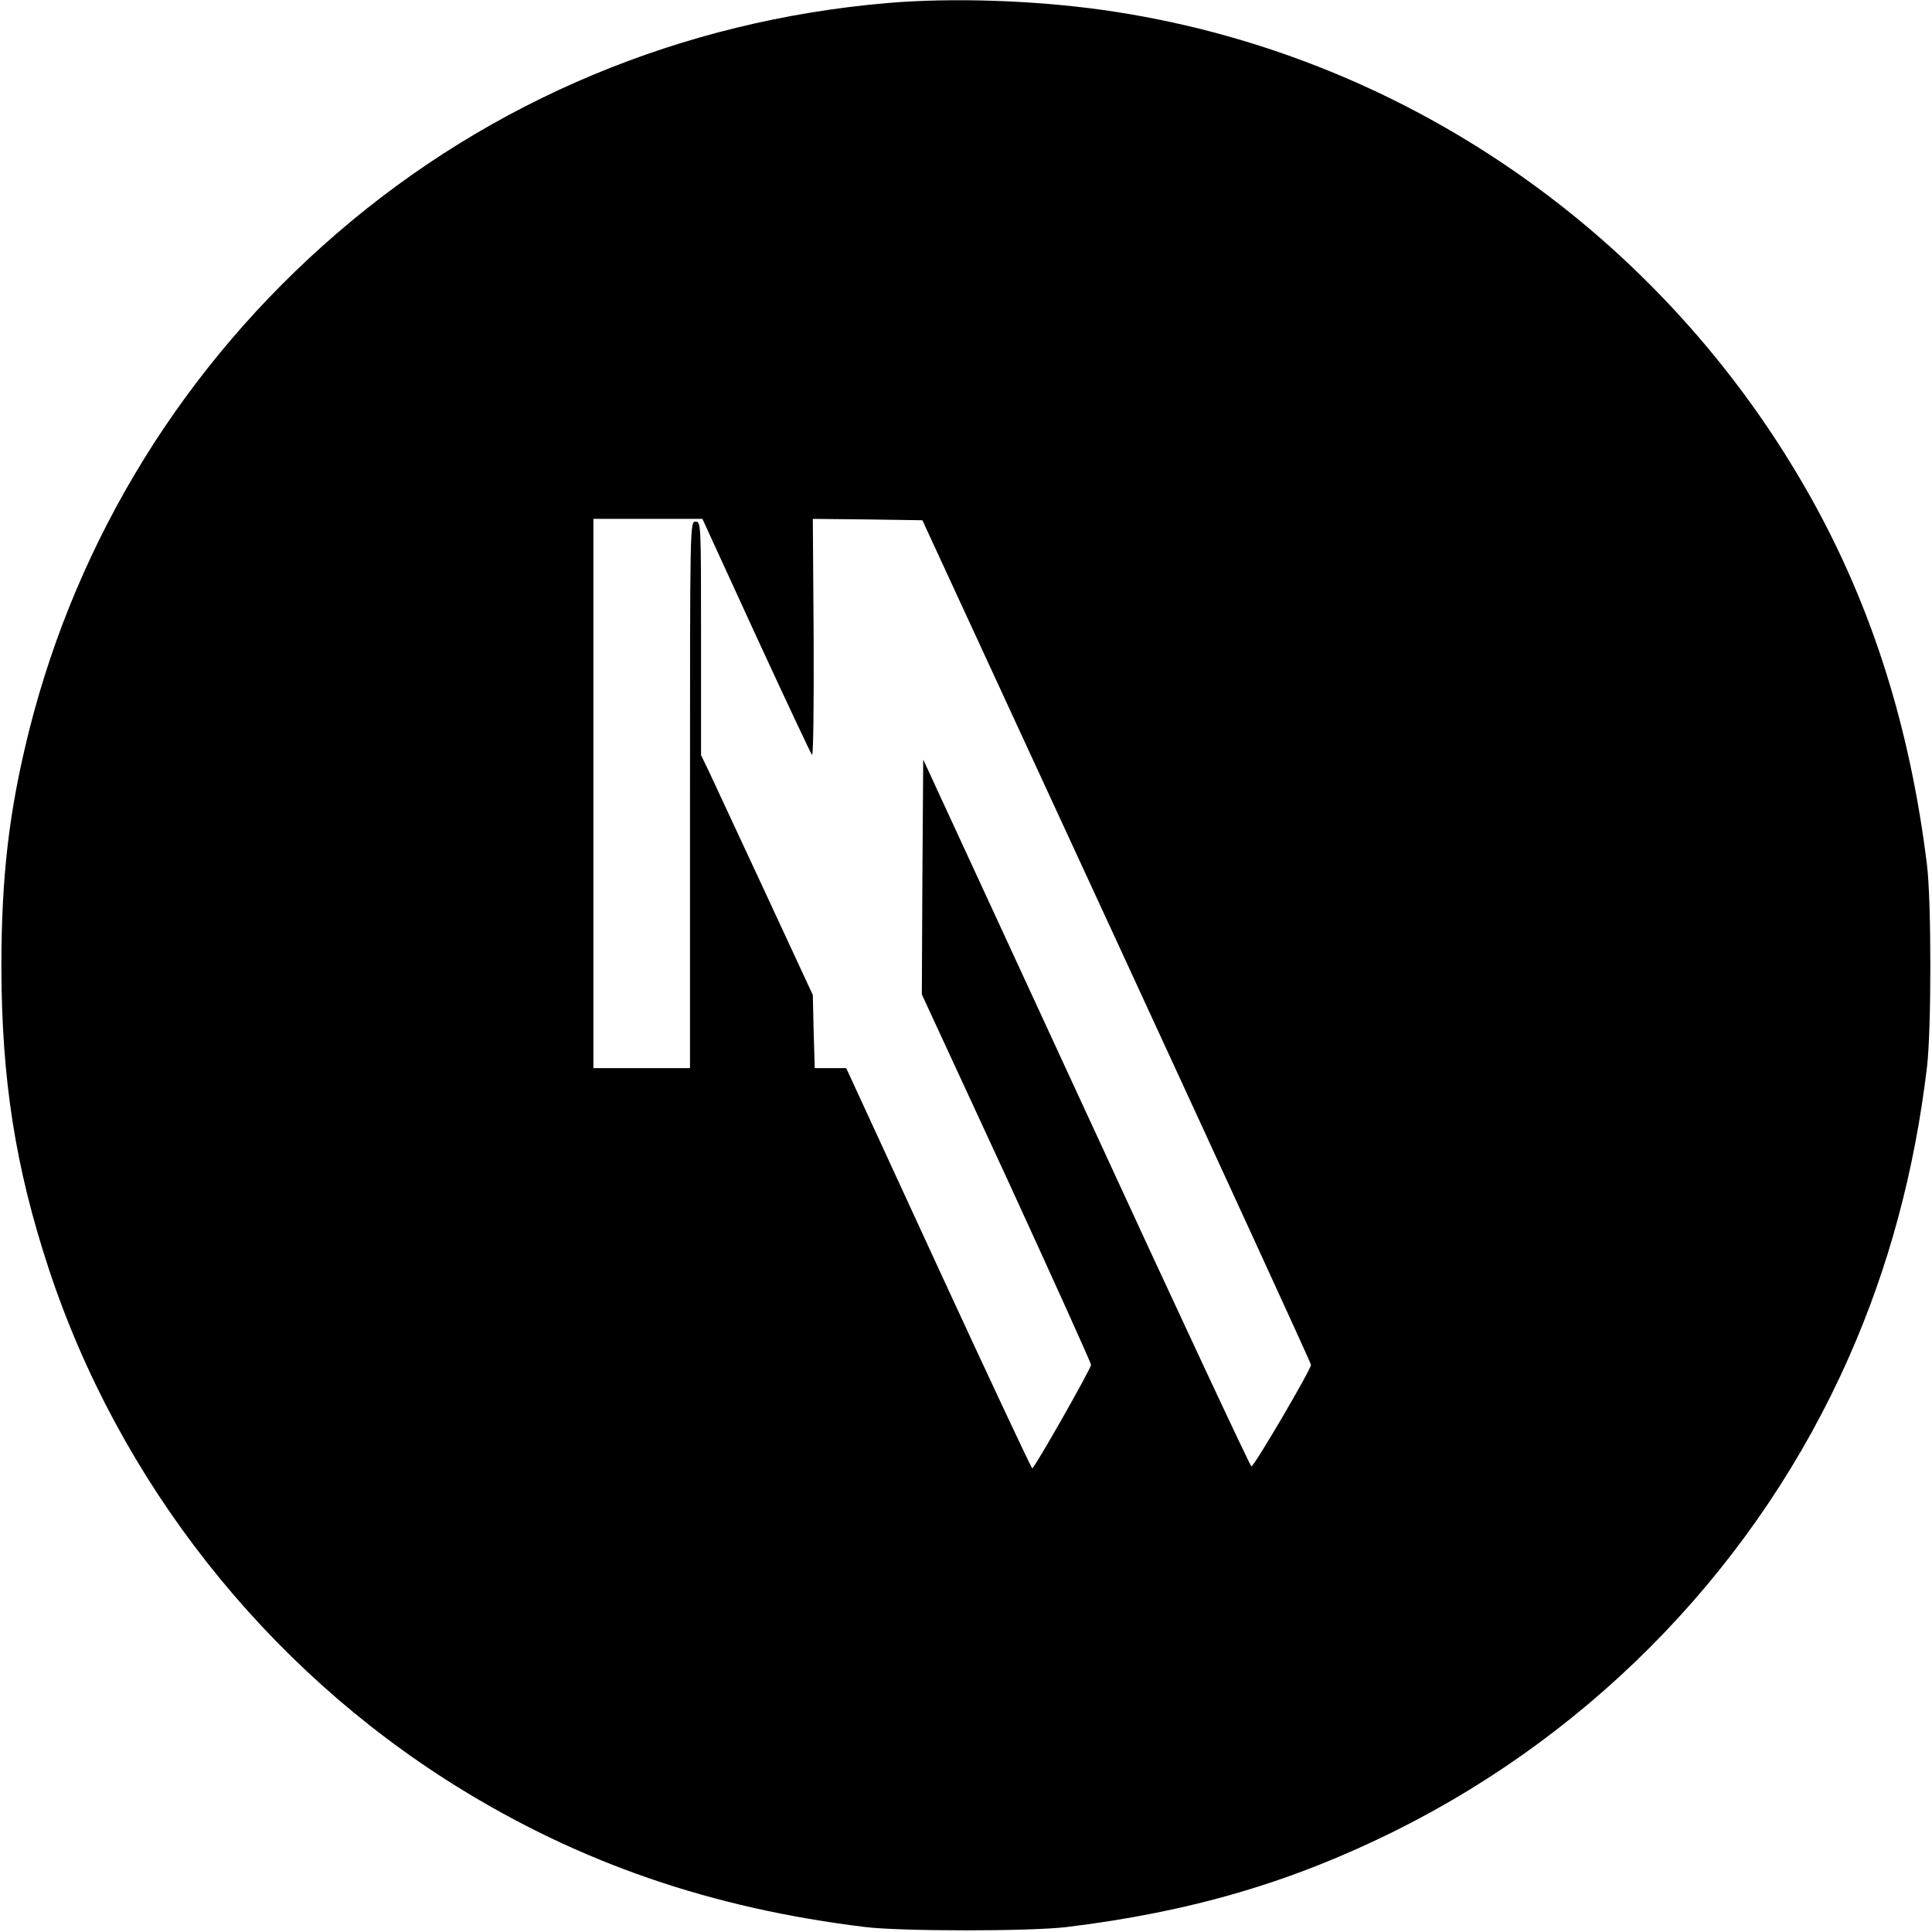
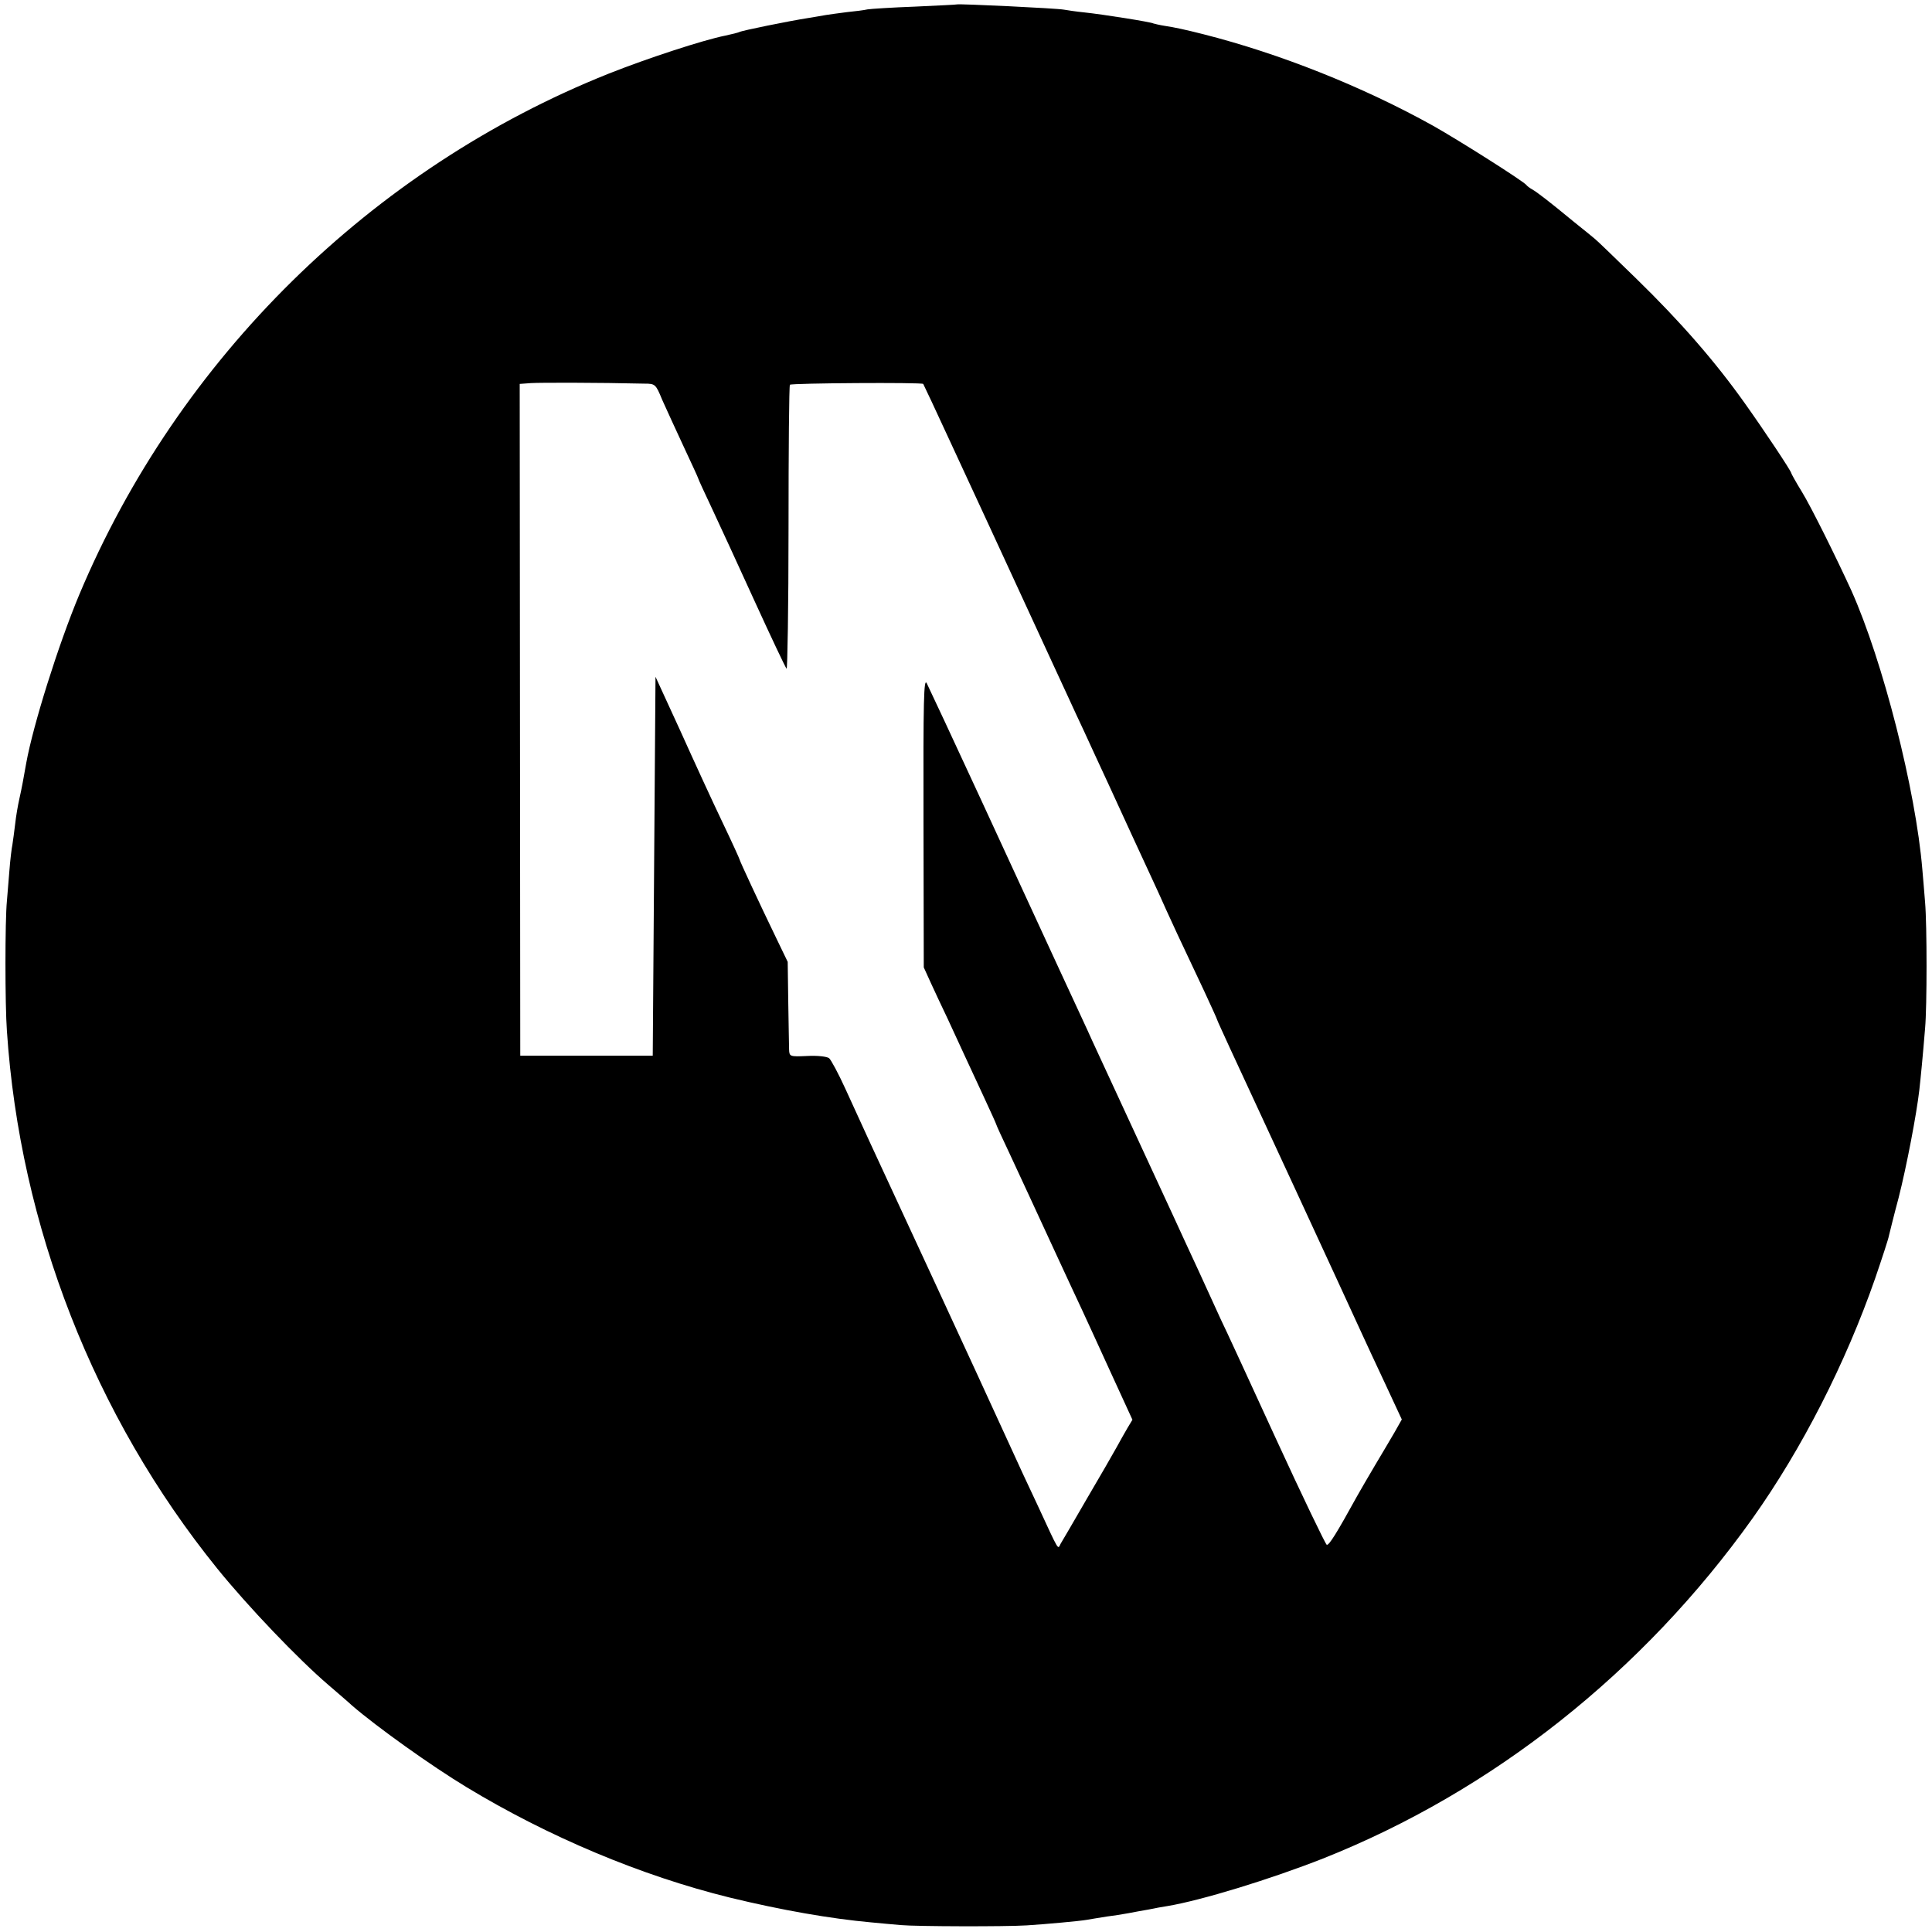
<svg xmlns="http://www.w3.org/2000/svg" version="1.0" width="700pt" height="700pt" viewBox="0 0 700 700" preserveAspectRatio="xMidYMid meet">
  <g transform="translate(0,700) scale(0.1,-0.1)" fill="#000000" stroke="none">
-     <path d="M3215 6989 c-745 -64 -1437 -353 -1995 -835 -551 -475 -938 -1101 -1114 -1799 -73 -291 -101 -529 -101 -860 1 -404 50 -722 171 -1090 254 -772 784 -1445 1476 -1876 447 -278 924 -443 1483 -511 130 -16 600 -16 730 0 451 55 818 163 1195 351 729 364 1312 973 1639 1714 144 325 238 674 283 1052 16 139 16 595 0 730 -61 497 -198 932 -418 1327 -538 964 -1489 1620 -2569 1772 -249 35 -546 45 -780 25z m-476 -2292 c107 -232 198 -426 203 -432 5 -5 7 182 6 423 l-3 432 199 -2 198 -3 704 -1525 c387 -839 704 -1529 704 -1535 0 -17 -207 -370 -216 -368 -4 0 -274 577 -598 1281 l-591 1280 -3 -426 -2 -425 307 -664 c168 -366 306 -671 306 -678 0 -14 -205 -375 -213 -375 -3 0 -156 326 -340 725 l-334 725 -57 0 -57 0 -4 133 -3 132 -174 375 c-96 206 -187 402 -202 434 l-29 60 0 423 c0 416 0 423 -20 423 -20 0 -20 -7 -20 -990 l0 -990 -175 0 -175 0 0 995 0 995 198 0 197 0 194 -423z" />
+     <path d="M3467 6984 c-1 -1 -69 -4 -152 -8 -82 -3 -160 -8 -172 -10 -12 -3 -46 -7 -75 -10 -29 -4 -62 -8 -73 -10 -11 -2 -40 -7 -65 -11 -71 -11 -243 -46 -251 -51 -4 -2 -27 -8 -51 -13 -80 -16 -282 -82 -423 -138 -859 -343 -1559 -1032 -1918 -1888 -76 -182 -167 -472 -192 -610 -10 -57 -16 -90 -25 -130 -5 -22 -12 -62 -15 -90 -3 -27 -8 -61 -10 -75 -3 -14 -8 -56 -11 -95 -3 -38 -7 -88 -9 -110 -7 -69 -7 -376 0 -470 47 -707 316 -1396 762 -1948 110 -136 293 -328 403 -422 30 -26 69 -59 85 -74 89 -77 286 -218 415 -296 297 -180 633 -321 953 -400 189 -46 368 -77 512 -90 33 -3 83 -8 110 -10 53 -5 378 -6 455 -1 66 4 196 16 217 20 10 2 43 7 73 12 30 4 57 8 60 9 3 0 28 5 55 10 28 5 52 9 55 10 3 1 25 5 50 9 125 21 375 98 563 172 615 244 1160 676 1557 1233 179 252 337 562 444 869 25 73 48 143 50 155 3 12 18 74 35 137 29 114 65 303 75 390 5 44 13 126 21 225 7 78 7 372 0 455 -3 41 -8 95 -10 120 -24 288 -143 755 -257 1010 -55 120 -145 302 -180 359 -21 34 -38 65 -38 67 0 7 -97 153 -169 254 -108 152 -234 296 -392 450 -76 74 -144 140 -151 145 -7 6 -40 33 -74 60 -91 75 -135 109 -153 119 -9 5 -18 12 -21 16 -11 14 -243 161 -337 214 -257 143 -557 262 -833 332 -67 17 -105 25 -138 30 -20 3 -40 8 -43 9 -7 5 -183 33 -250 40 -30 3 -63 8 -74 10 -25 5 -383 22 -388 19z m-1132 -1374 c39 0 41 -2 64 -58 14 -31 49 -108 78 -170 29 -62 53 -114 53 -116 0 -2 22 -50 49 -107 27 -57 97 -210 156 -339 59 -129 111 -239 115 -243 3 -4 7 224 7 508 0 283 2 518 5 521 7 6 477 9 483 3 2 -3 47 -99 100 -214 54 -116 110 -237 125 -270 15 -33 83 -179 150 -325 67 -146 135 -292 150 -325 15 -33 41 -89 58 -125 16 -36 57 -123 90 -195 67 -147 105 -228 152 -330 18 -38 43 -94 56 -123 23 -51 37 -81 138 -295 25 -54 46 -100 46 -102 0 -2 21 -47 46 -102 40 -85 425 -918 482 -1043 11 -25 48 -103 81 -174 l60 -129 -26 -46 c-15 -25 -46 -79 -71 -120 -24 -41 -53 -90 -64 -110 -76 -138 -103 -181 -111 -178 -4 1 -87 173 -183 382 -96 209 -186 405 -201 435 -14 30 -50 109 -80 175 -31 66 -71 154 -90 195 -36 78 -251 543 -296 640 -13 30 -68 147 -120 260 -52 113 -178 386 -280 607 -102 221 -192 413 -199 427 -11 22 -13 -56 -12 -502 l1 -527 25 -55 c14 -30 41 -89 61 -130 19 -41 46 -100 60 -130 14 -30 46 -99 71 -153 25 -54 46 -100 46 -102 0 -2 22 -50 49 -107 54 -117 77 -165 168 -363 36 -77 77 -167 93 -200 15 -33 63 -136 105 -229 l78 -170 -18 -30 c-10 -17 -28 -49 -40 -71 -12 -22 -60 -105 -107 -185 -46 -80 -89 -153 -95 -163 -11 -21 -3 -35 -83 138 -24 50 -80 171 -125 270 -86 189 -413 895 -485 1050 -23 50 -62 135 -87 190 -25 55 -52 105 -59 111 -8 6 -42 10 -79 8 -64 -3 -65 -2 -66 24 0 15 -2 92 -3 172 l-2 145 -41 85 c-62 128 -133 281 -133 285 0 2 -28 64 -63 137 -35 73 -103 221 -152 330 l-90 196 -5 -686 -5 -687 -240 0 -240 0 -1 1217 -1 1217 41 3 c34 2 242 2 411 -2z" />
  </g>
</svg>
